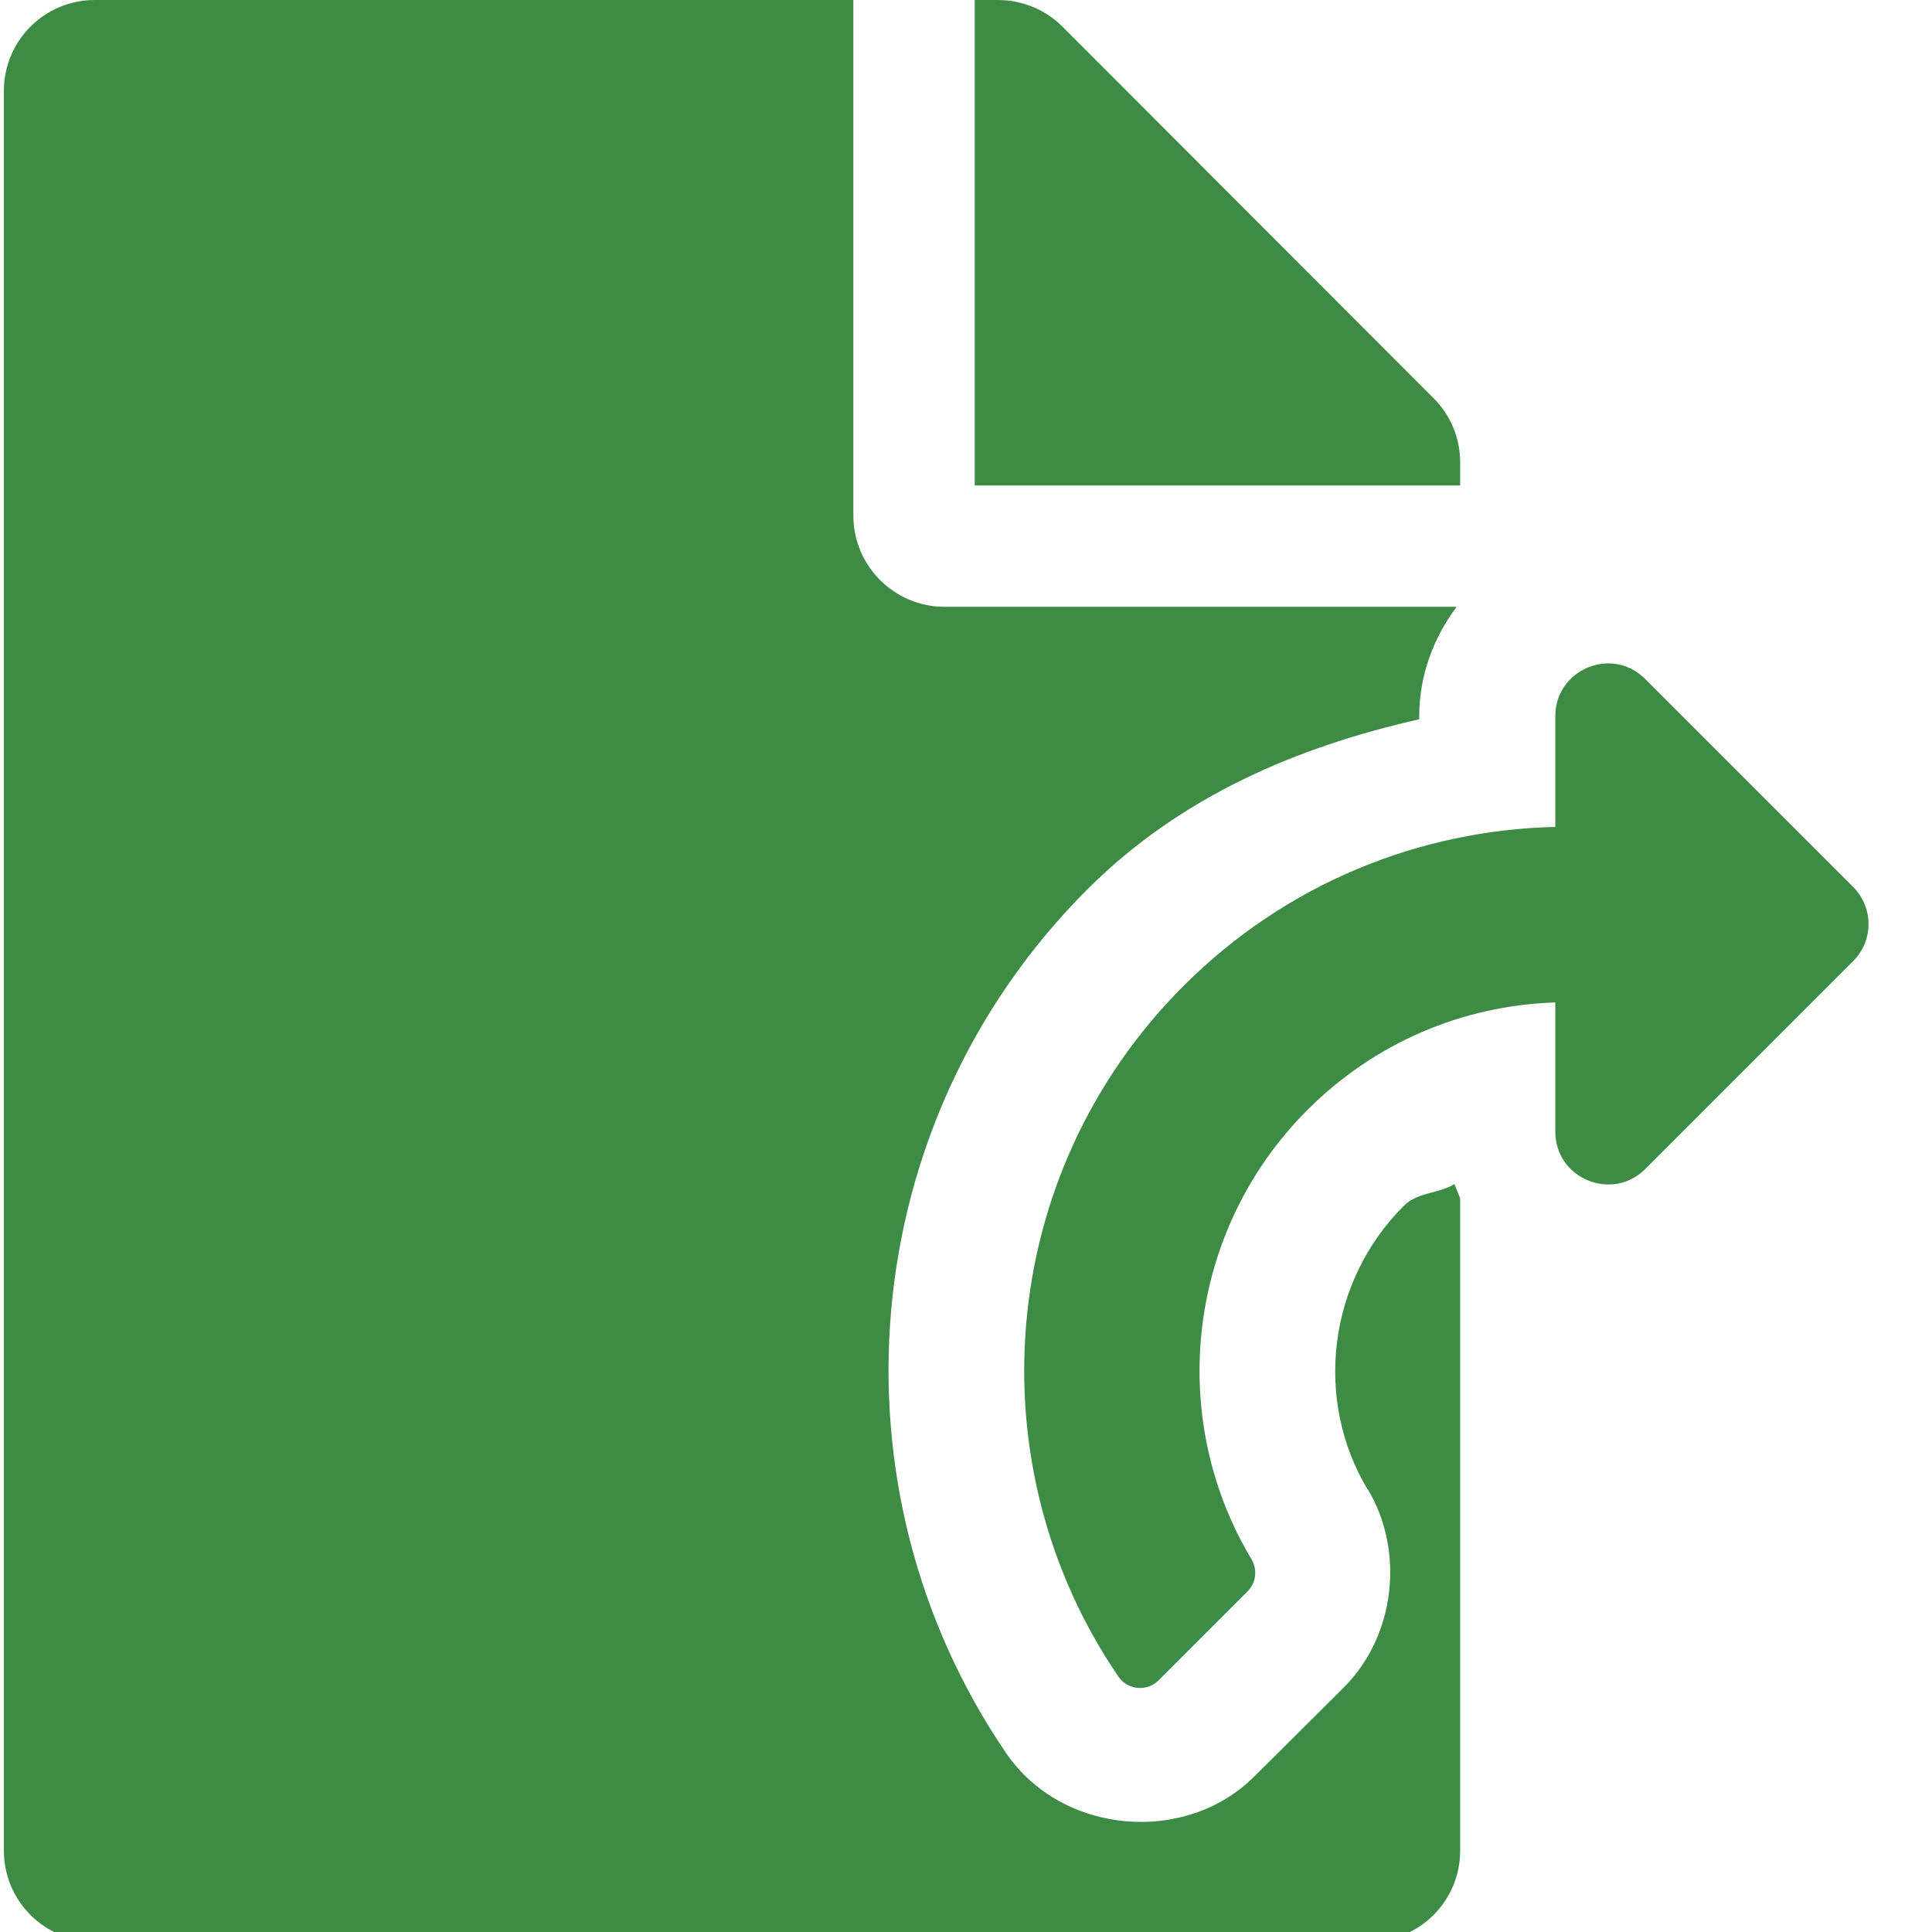
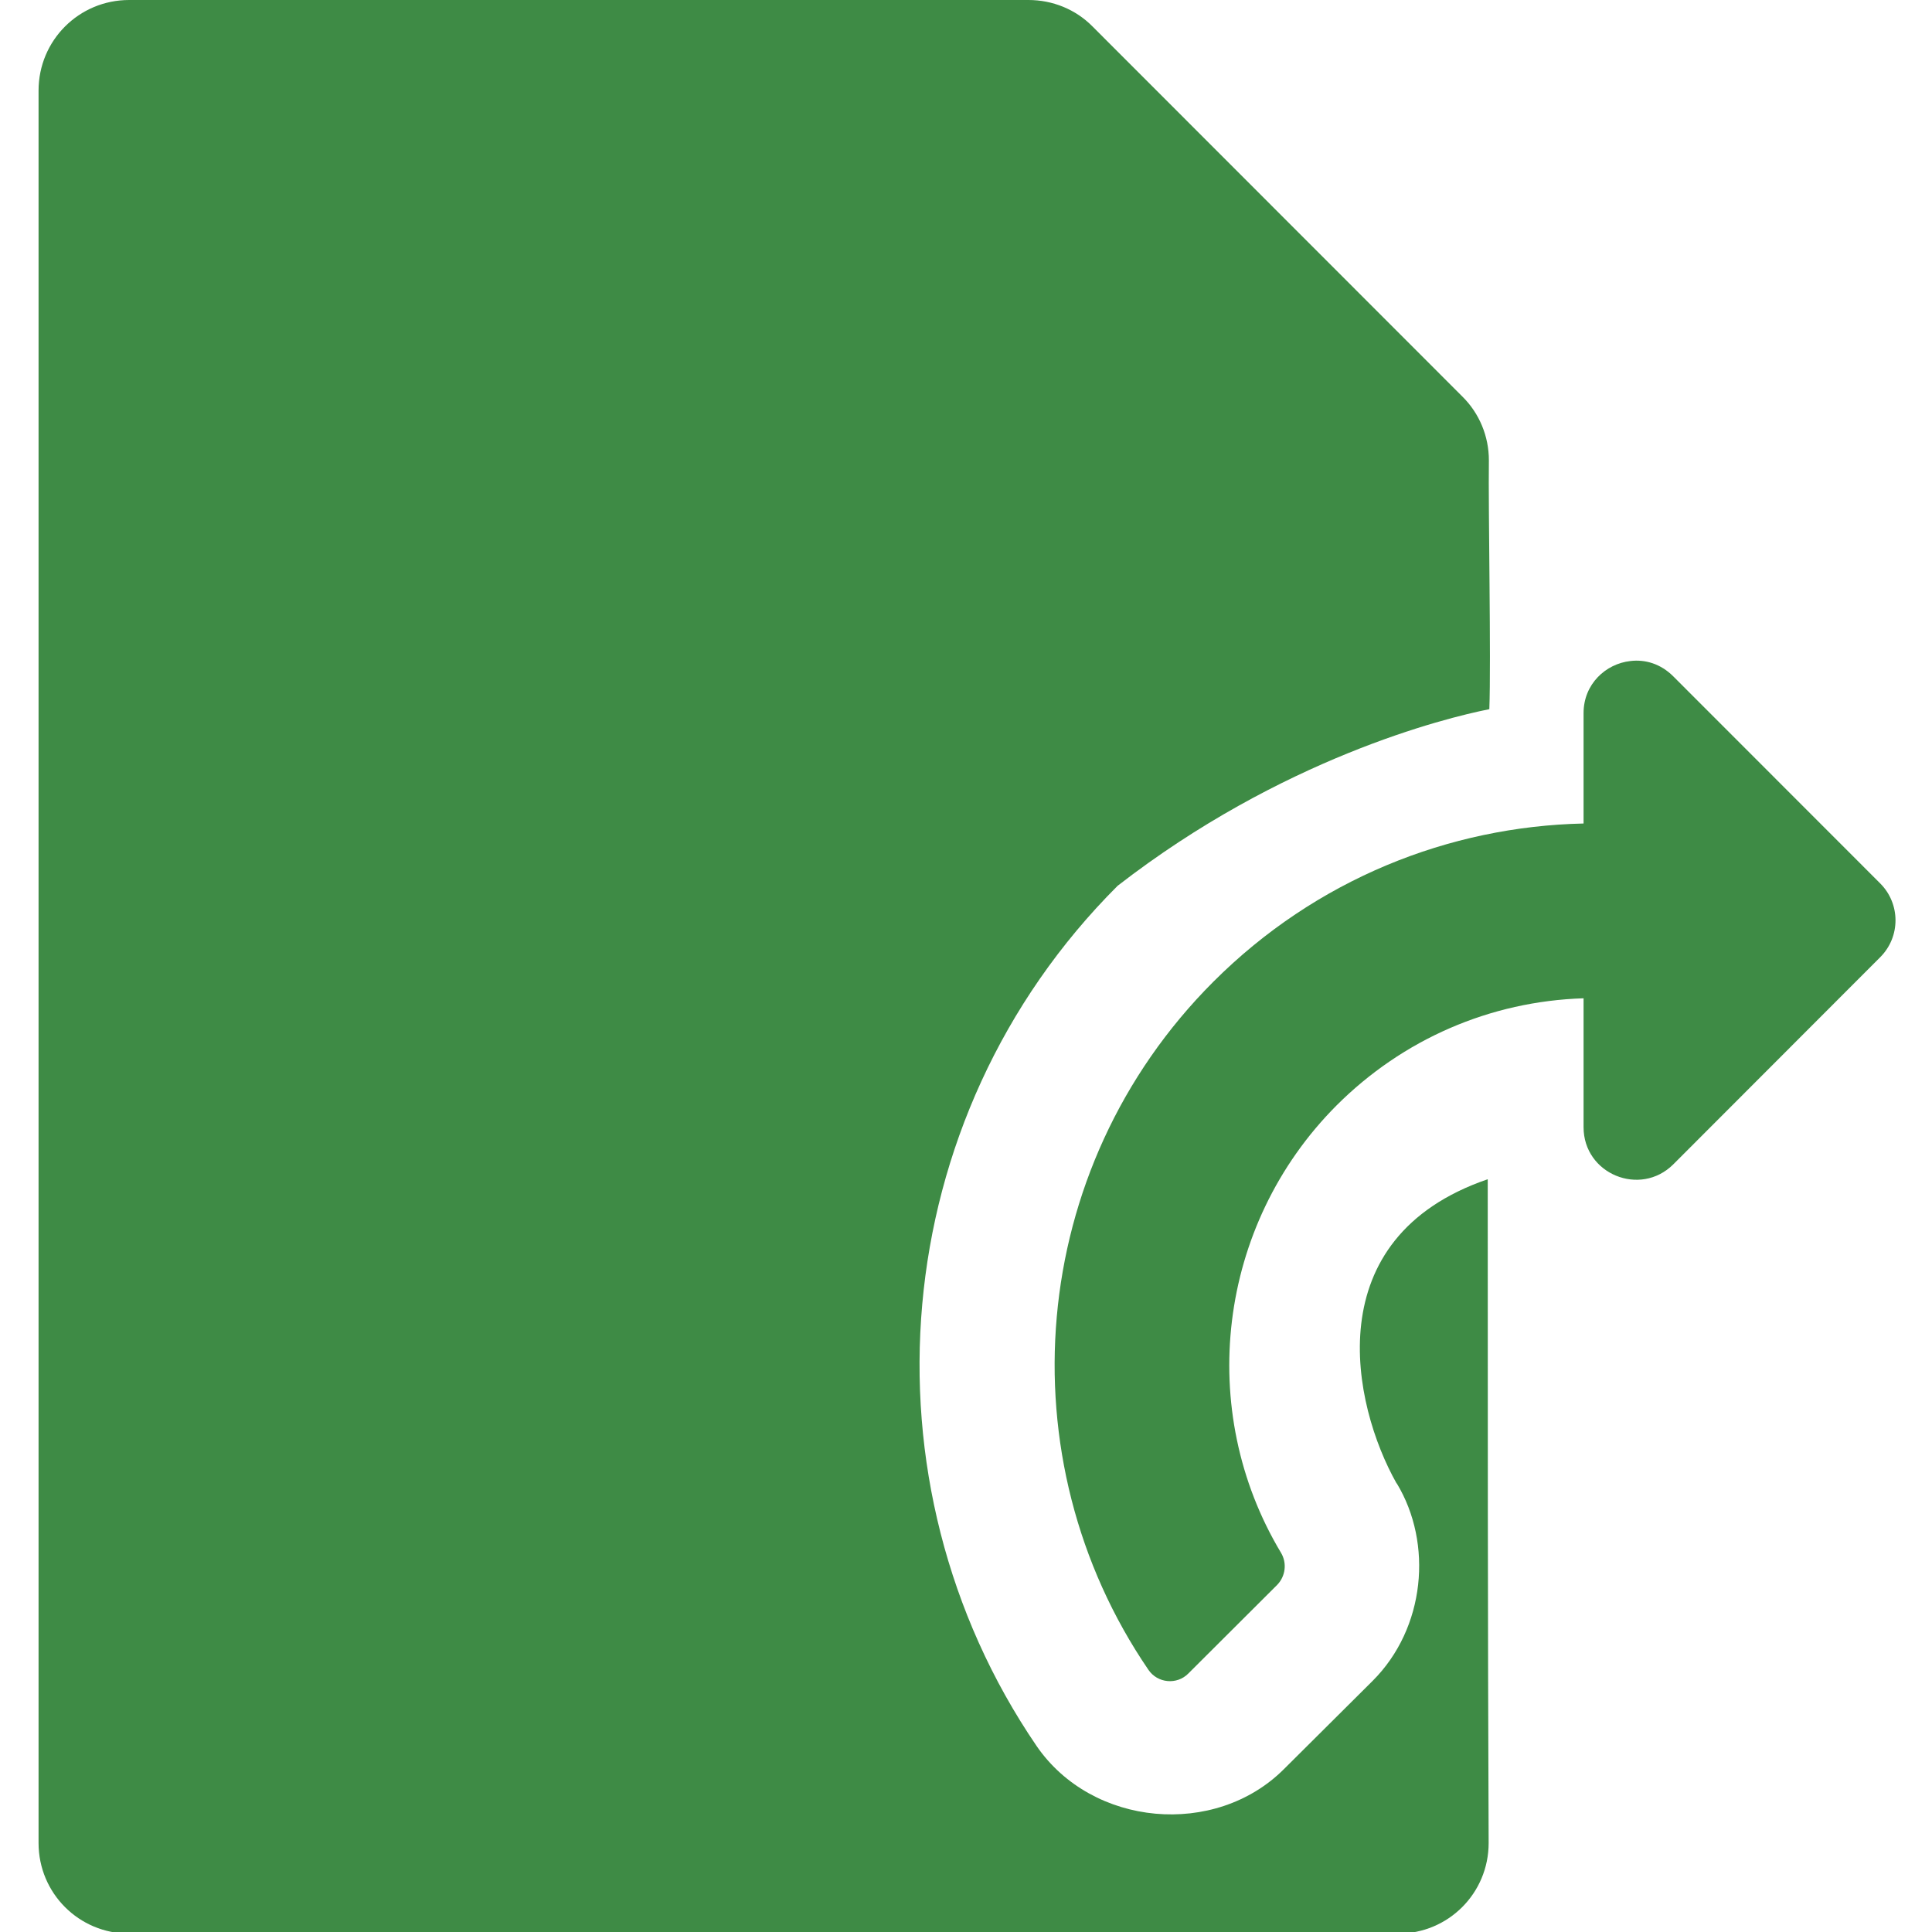
<svg xmlns="http://www.w3.org/2000/svg" width="32" height="32" viewBox="0 0 8.467 8.467" version="1.1" id="svg8">
  <defs id="defs2" />
-   <path style="fill:#3e8b45;fill-opacity:1;stroke-width:0.063" d="M 1.572 0 C 0.737 0 0.064 0.672 0.064 1.508 L 0.064 30.652 C 0.064 31.488 0.737 32.16 1.572 32.16 L 22.678 32.16 C 23.513 32.16 24.186 31.488 24.186 30.652 L 24.186 19.85 C 24.155 19.77 24.123 19.691 24.092 19.613 C 23.827 19.774 23.481 19.743 23.25 19.975 C 21.988 21.239 21.765 23.188 22.652 24.67 A 2.25 2.25 0 0 1 22.66 24.676 C 23.255 25.672 23.132 27.078 22.254 27.955 L 20.777 29.424 C 19.634 30.566 17.59 30.39 16.666 29.039 C 13.67 24.652 14.137 18.605 18.01 14.732 C 19.564 13.179 21.504 12.367 23.508 11.914 L 23.508 11.861 C 23.508 11.176 23.75 10.558 24.127 10.051 L 15.643 10.051 C 14.813 10.051 14.135 9.372 14.135 8.543 L 14.135 0 L 1.572 0 z M 16.145 0 L 16.145 8.041 L 24.186 8.041 L 24.186 7.656 C 24.186 7.261 24.029 6.878 23.746 6.596 L 17.596 0.439 C 17.313 0.157 16.929 -7.4014868e-17 16.527 0 L 16.145 0 z M 26.539 10.994 C 26.13 11.042 25.762 11.376 25.762 11.861 L 25.762 13.697 C 23.526 13.748 21.31 14.624 19.604 16.33 C 16.492 19.442 16.131 24.266 18.525 27.771 C 18.679 27.996 18.999 28.024 19.191 27.832 L 20.664 26.359 C 20.806 26.217 20.832 25.999 20.729 25.826 C 19.311 23.461 19.665 20.379 21.652 18.389 C 22.756 17.283 24.207 16.655 25.762 16.604 L 25.762 18.746 C 25.762 19.522 26.703 19.912 27.252 19.363 L 30.695 15.92 C 31.036 15.58 31.034 15.03 30.693 14.689 L 27.252 11.248 C 27.046 11.042 26.785 10.965 26.539 10.994 z " transform="scale(0.2645833)" id="path1112" />
+   <path style="fill:#3e8b45;fill-opacity:1;stroke-width:0.017" d="m 6.525,2.017 c 0,-0.104 -0.041,-0.205 -0.116,-0.279 L 4.788,0.116 C 4.714,0.041 4.613,0 4.507,0 H 0.566 C 0.346,0 0.169,0.177 0.169,0.397 V 8.077 c 0,0.22 0.177,0.397 0.397,0.397 H 6.127 c 0.22,0 0.397,-0.177 0.397,-0.397 -0.004,-0.963 -0.004,-1.949 -0.004,-2.909 -0.751,0.257 -0.594,0.988 -0.4,1.332 6.85e-4,5.006e-4 0.001,0.001 0.002,0.002 C 6.28,6.764 6.247,7.135 6.016,7.366 L 5.627,7.753 C 5.326,8.054 4.787,8.007 4.543,7.652 3.754,6.496 3.877,4.902 4.898,3.882 5.616,3.325 6.33,3.147 6.527,3.108 6.535,2.898 6.522,2.228 6.525,2.017 Z M 7.145,2.897 C 7.037,2.909 6.94,2.998 6.94,3.125 v 0.484 C 6.351,3.622 5.767,3.853 5.317,4.303 4.498,5.123 4.402,6.394 5.033,7.318 c 0.04,0.059 0.125,0.067 0.175,0.016 L 5.597,6.946 C 5.634,6.908 5.641,6.85 5.614,6.805 5.24,6.182 5.334,5.37 5.857,4.845 6.148,4.554 6.531,4.388 6.94,4.375 v 0.565 c 1.24e-5,0.205 0.248,0.307 0.393,0.163 L 8.24,4.195 c 0.09,-0.09 0.089,-0.235 -5.27e-4,-0.324 L 7.333,2.964 C 7.278,2.909 7.21,2.889 7.145,2.897 Z" id="path1112" />
</svg>
